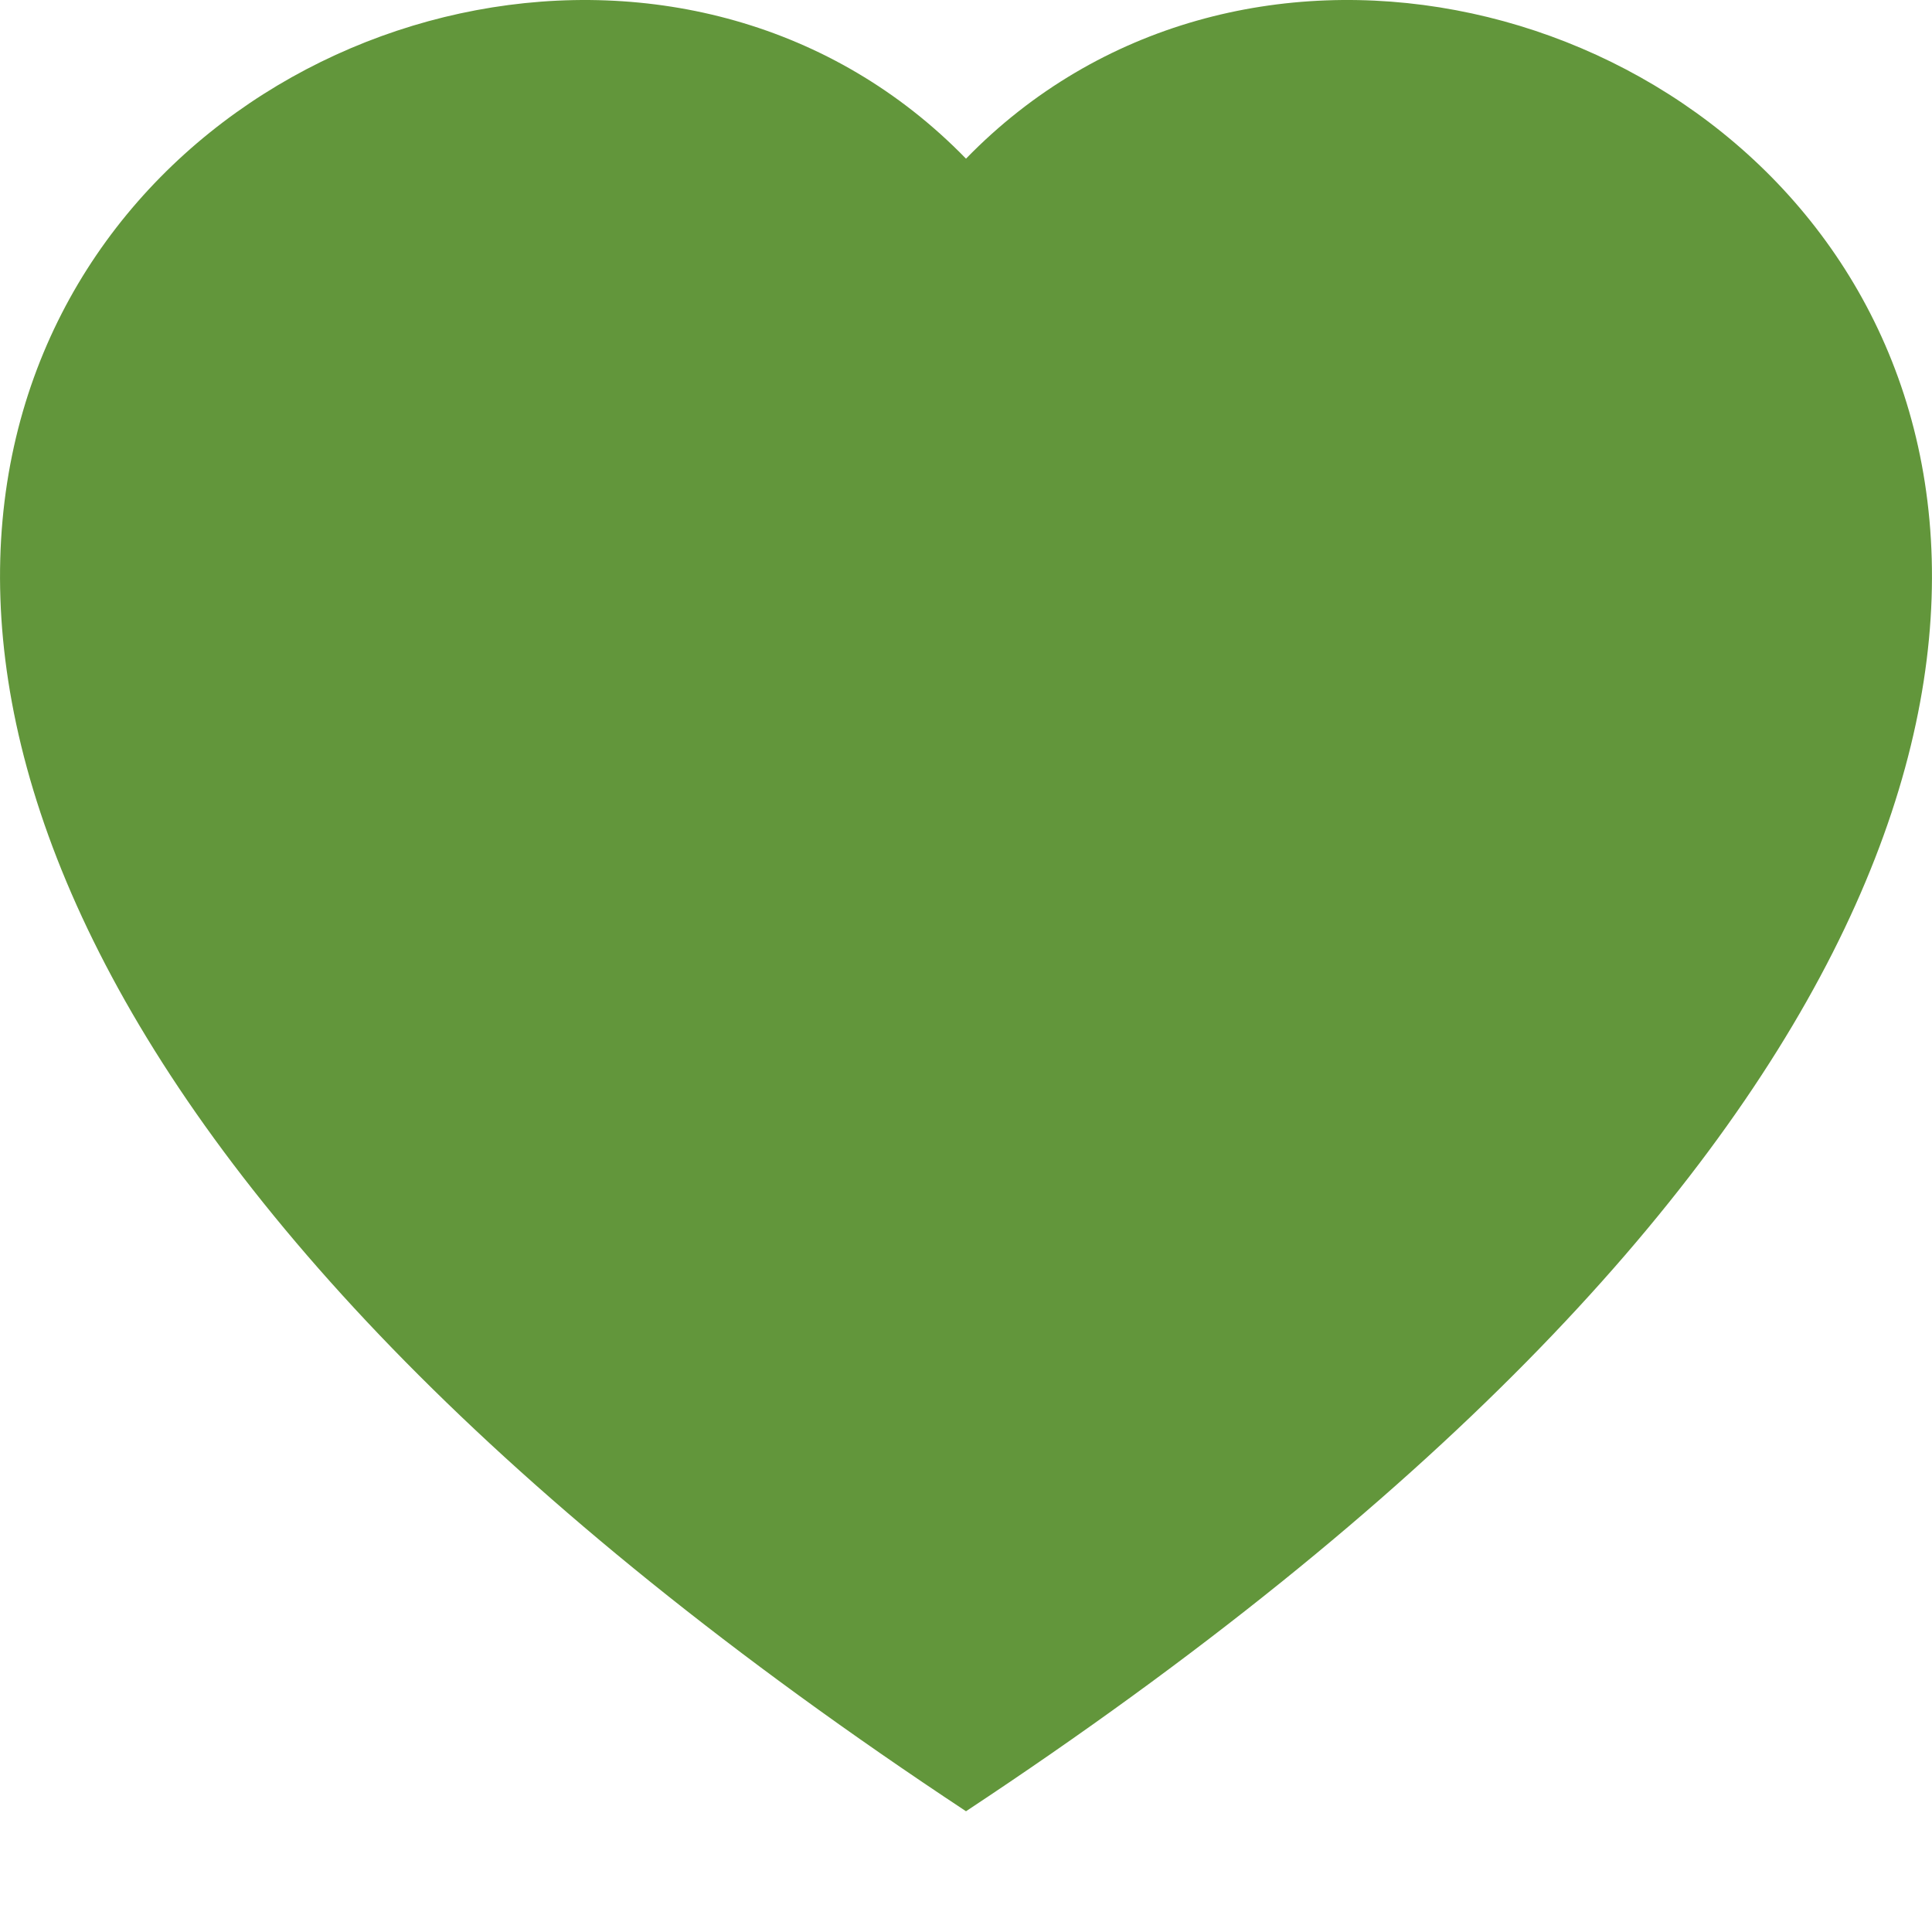
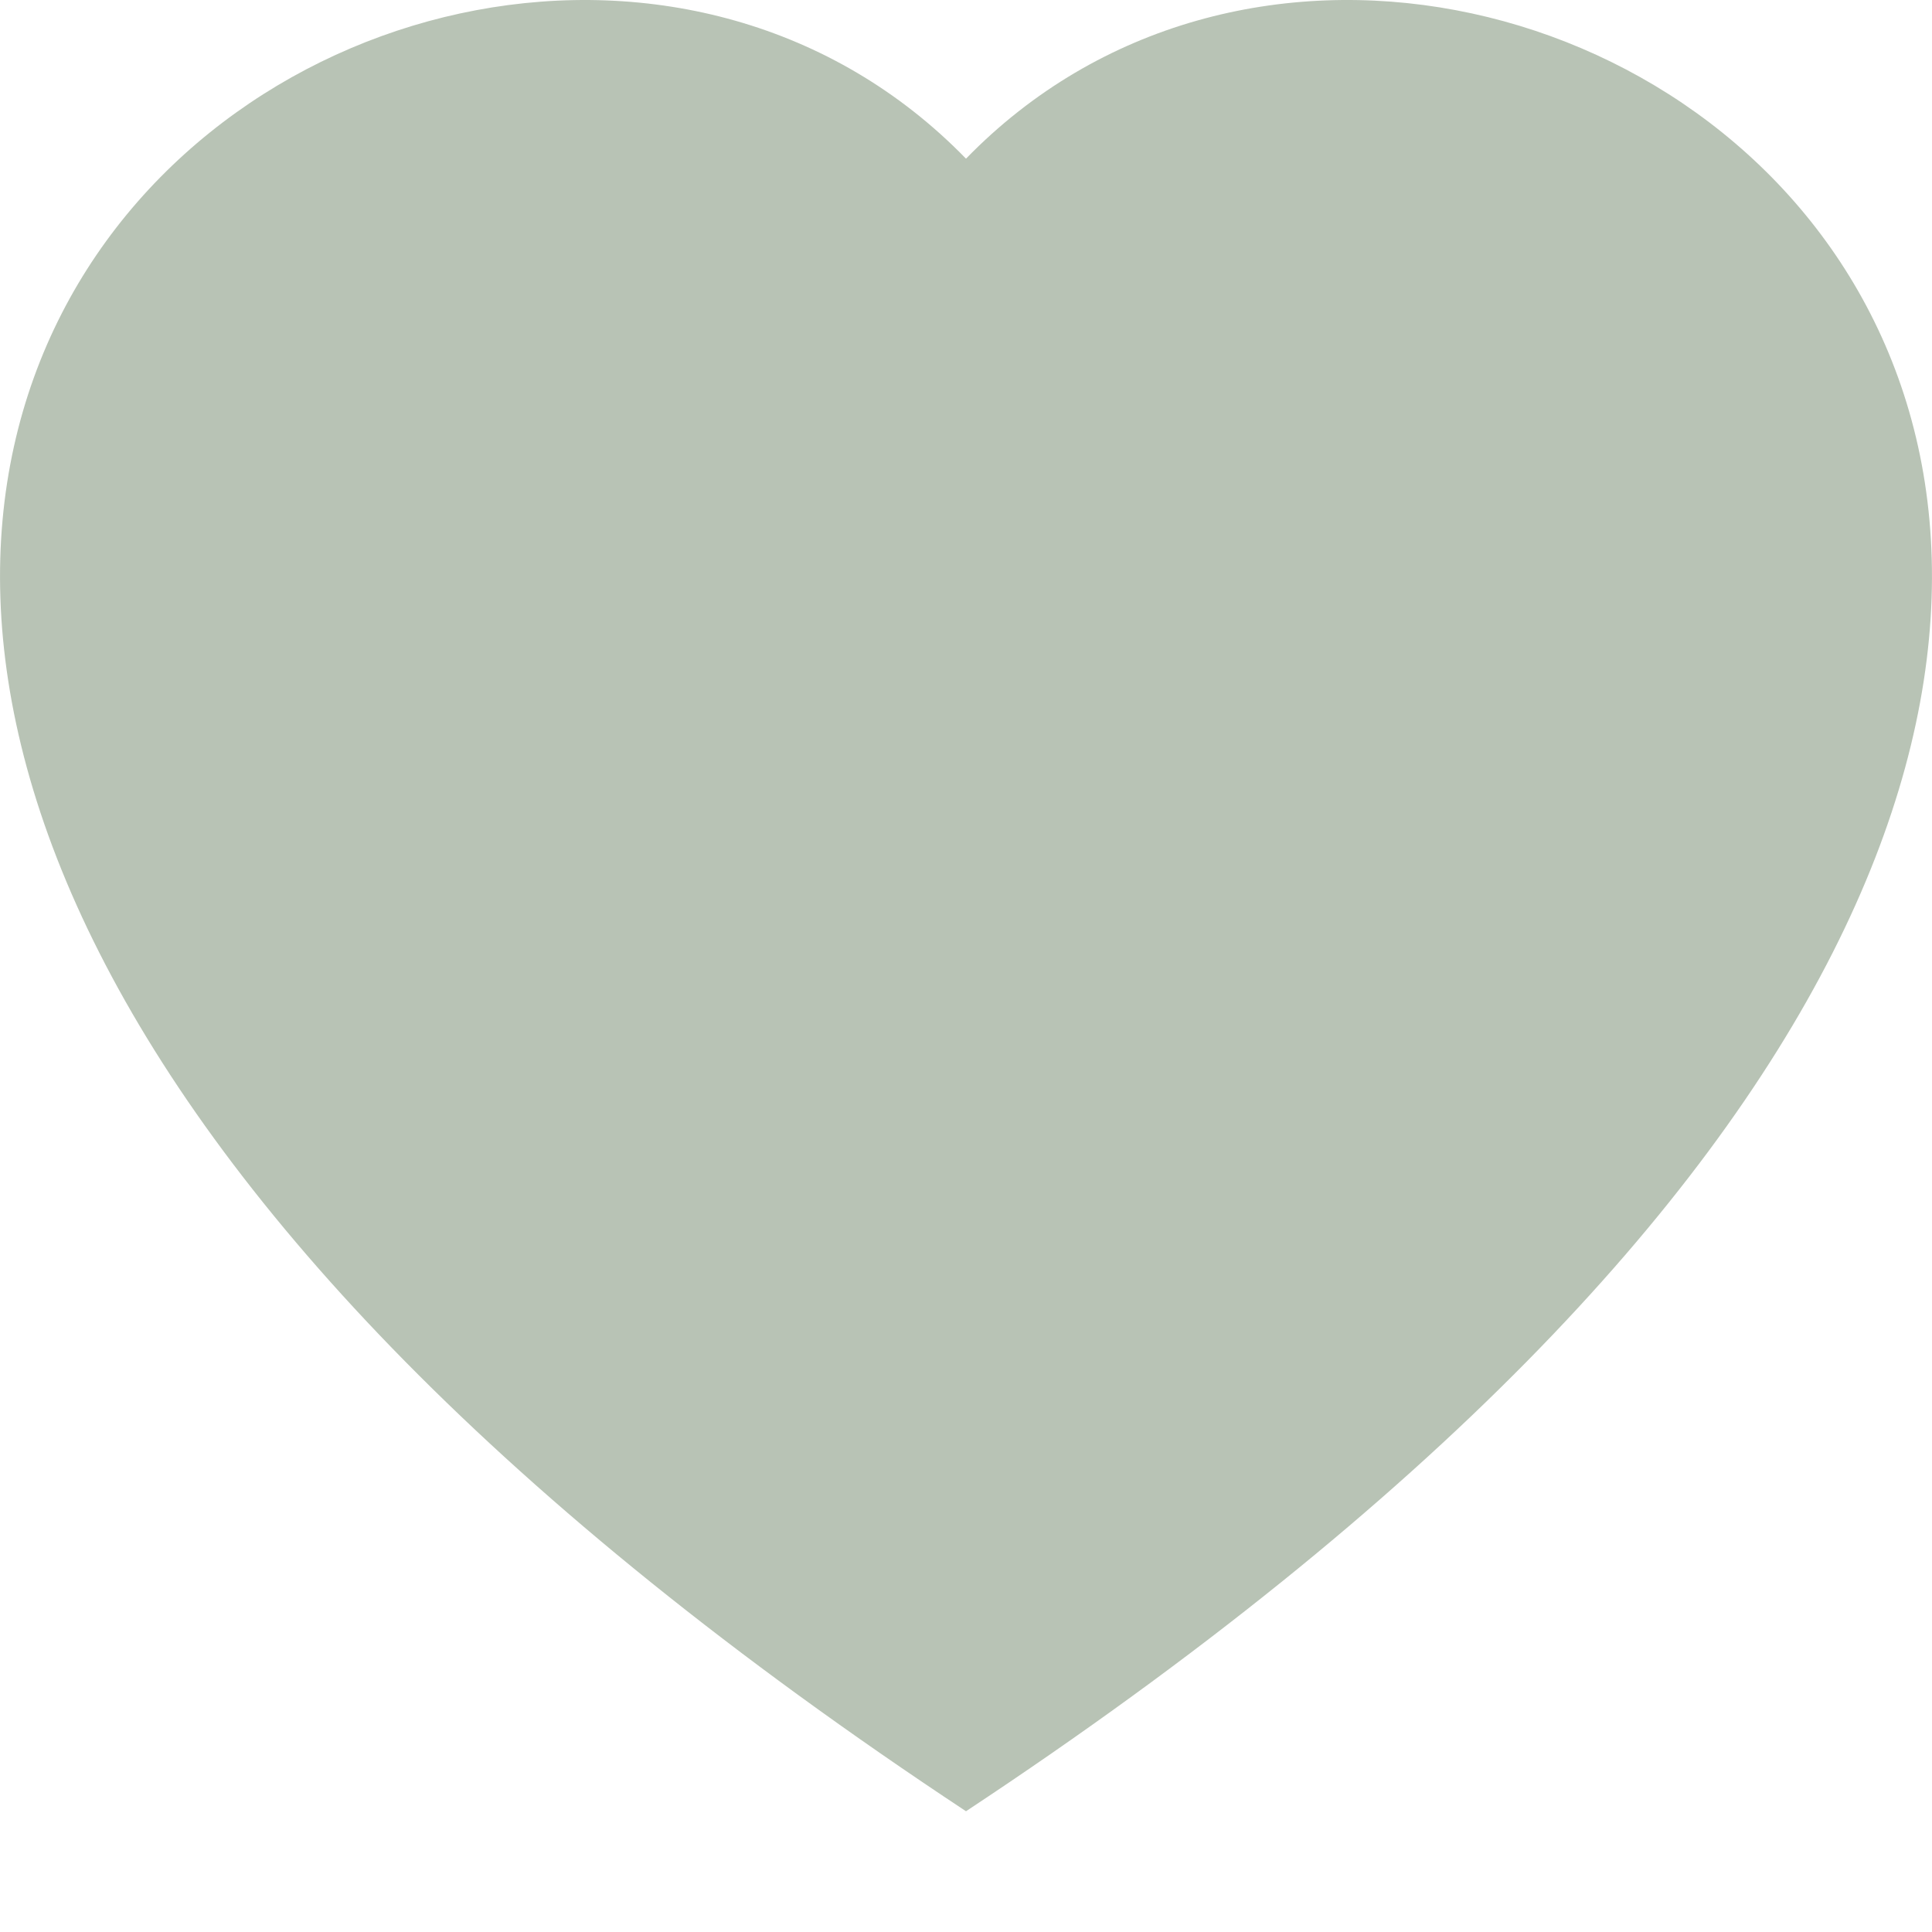
- <svg xmlns="http://www.w3.org/2000/svg" width="1em" height="1em" viewBox="0 0 16 16" class="bi bi-heart-fill" fill="#62963b">
+ <svg xmlns="http://www.w3.org/2000/svg" width="1em" height="1em" viewBox="0 0 16 16" class="bi bi-heart-fill" fill="#b8c3b5">
  <path fill-rule="evenodd" d="M8 1.314C12.438-3.248 23.534 4.735 8 15-7.534 4.736 3.562-3.248 8 1.314z" />
</svg>
